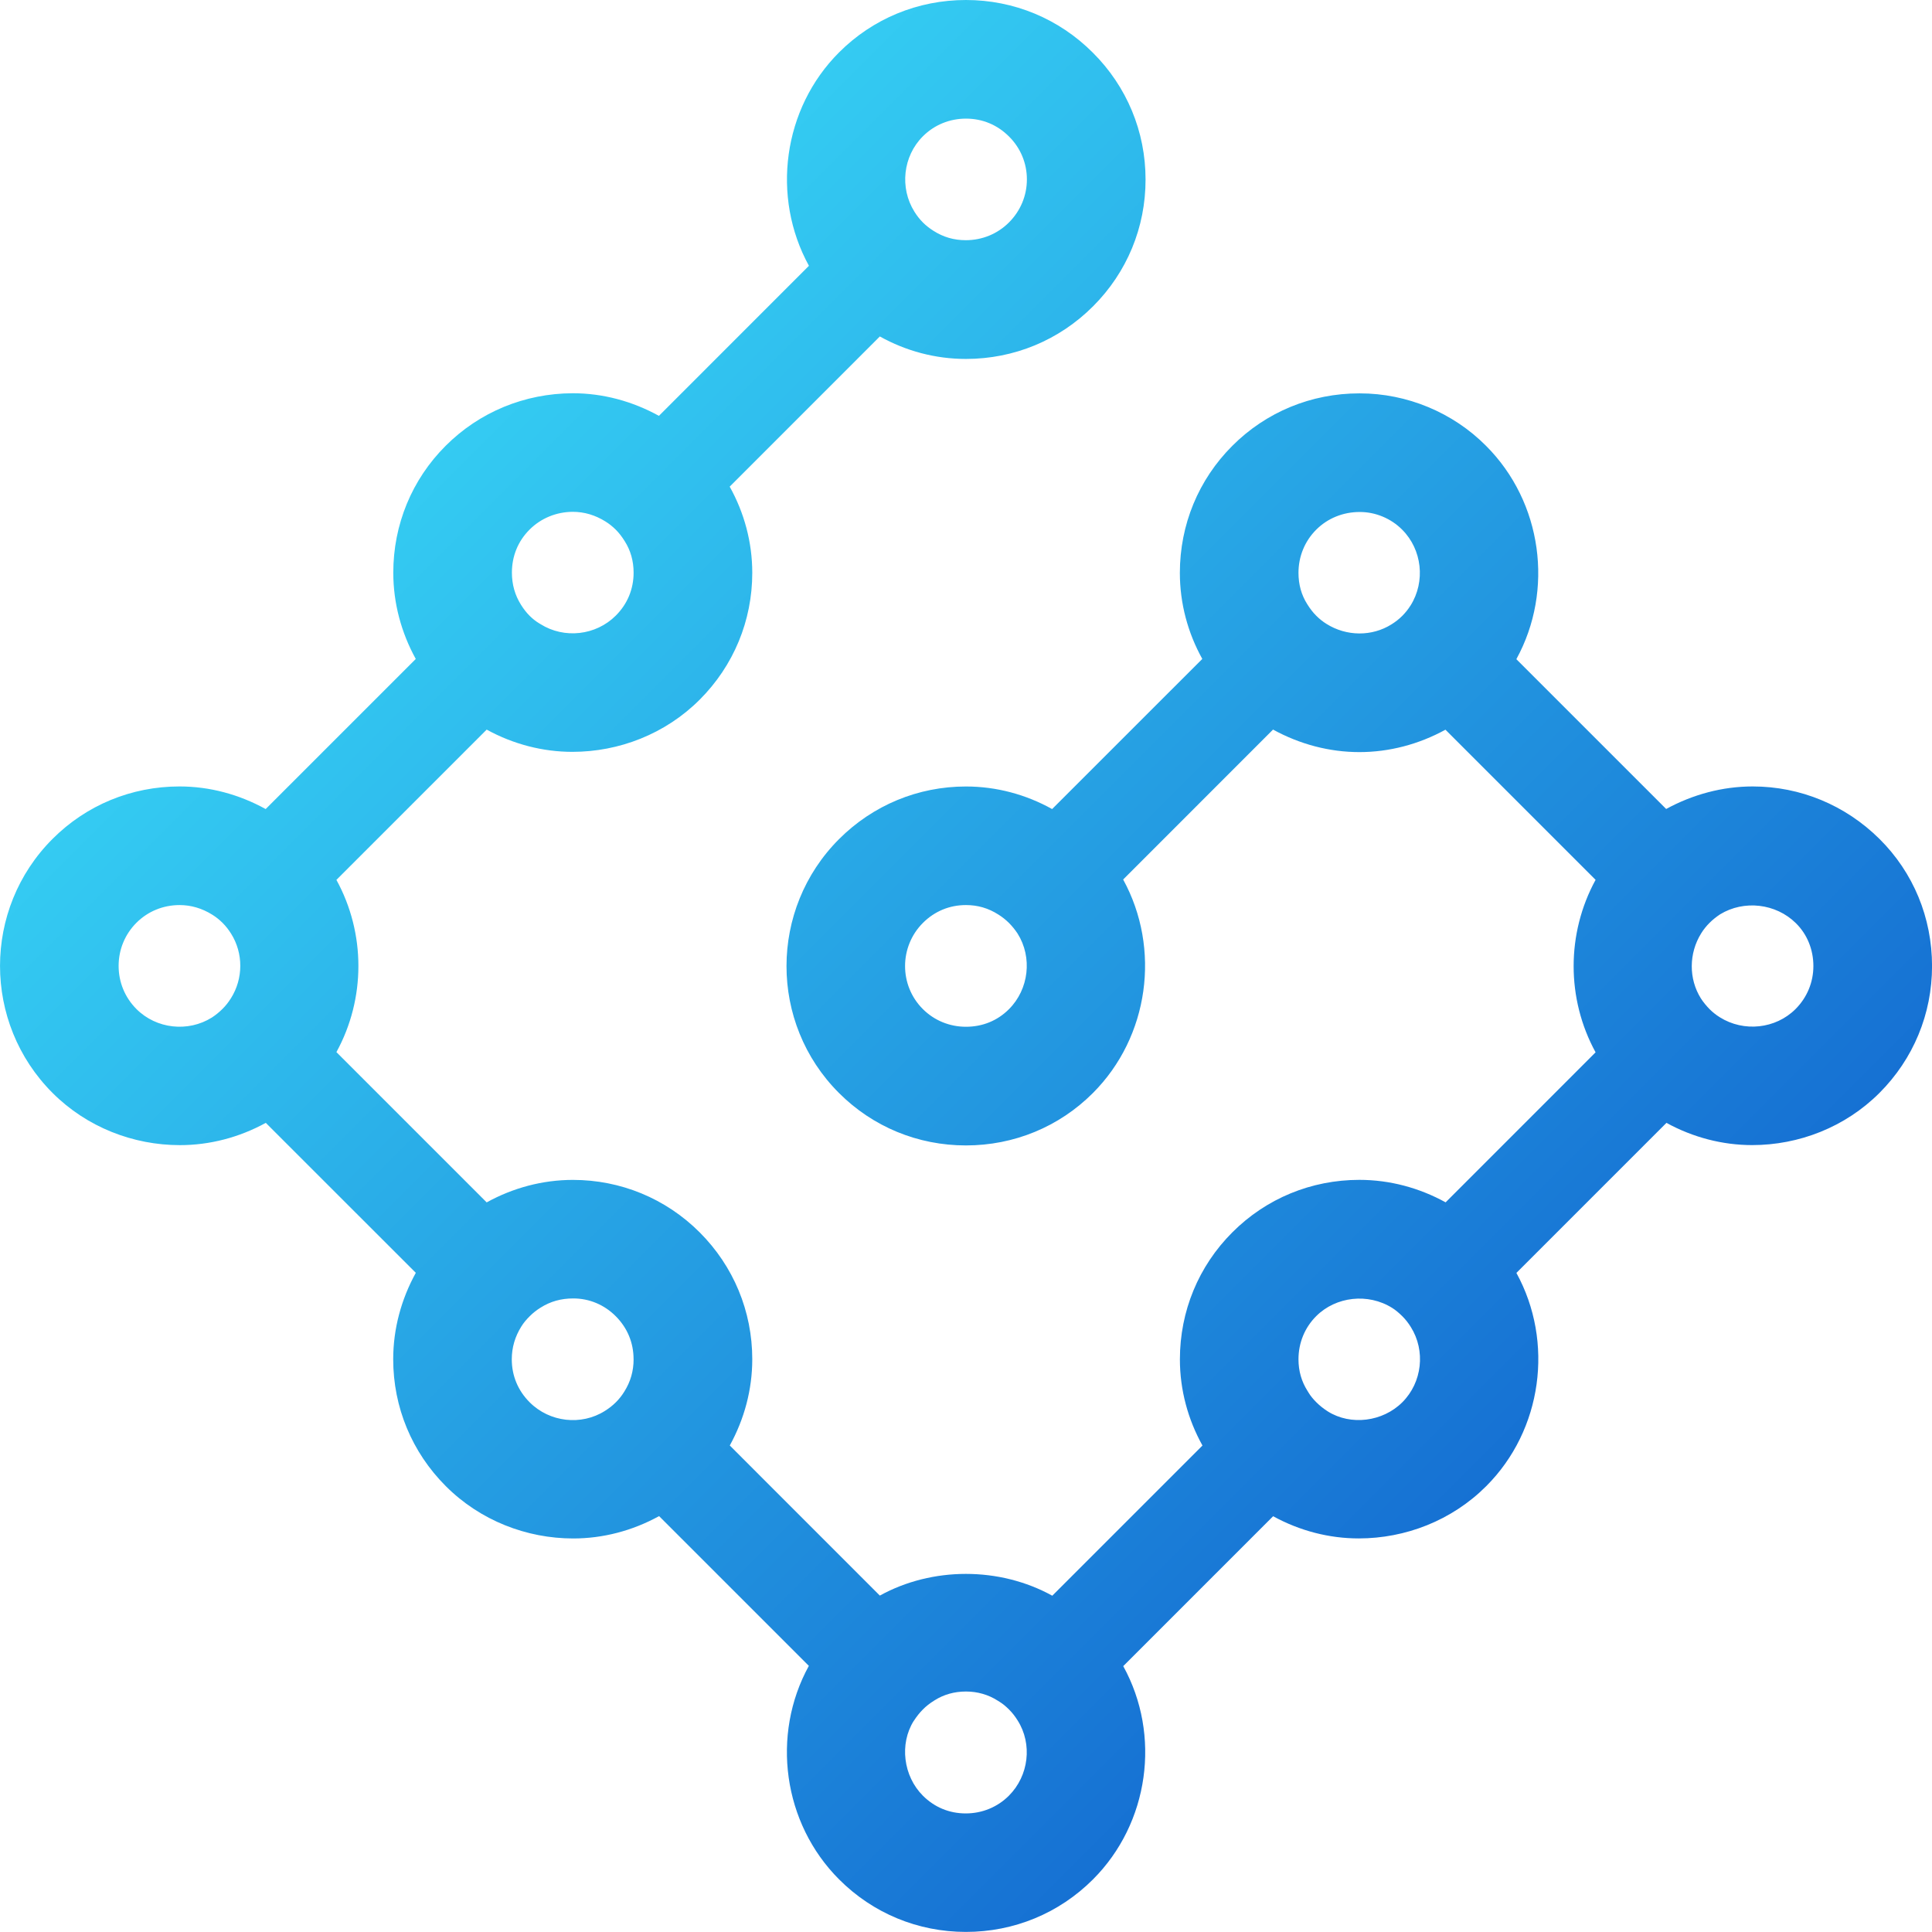
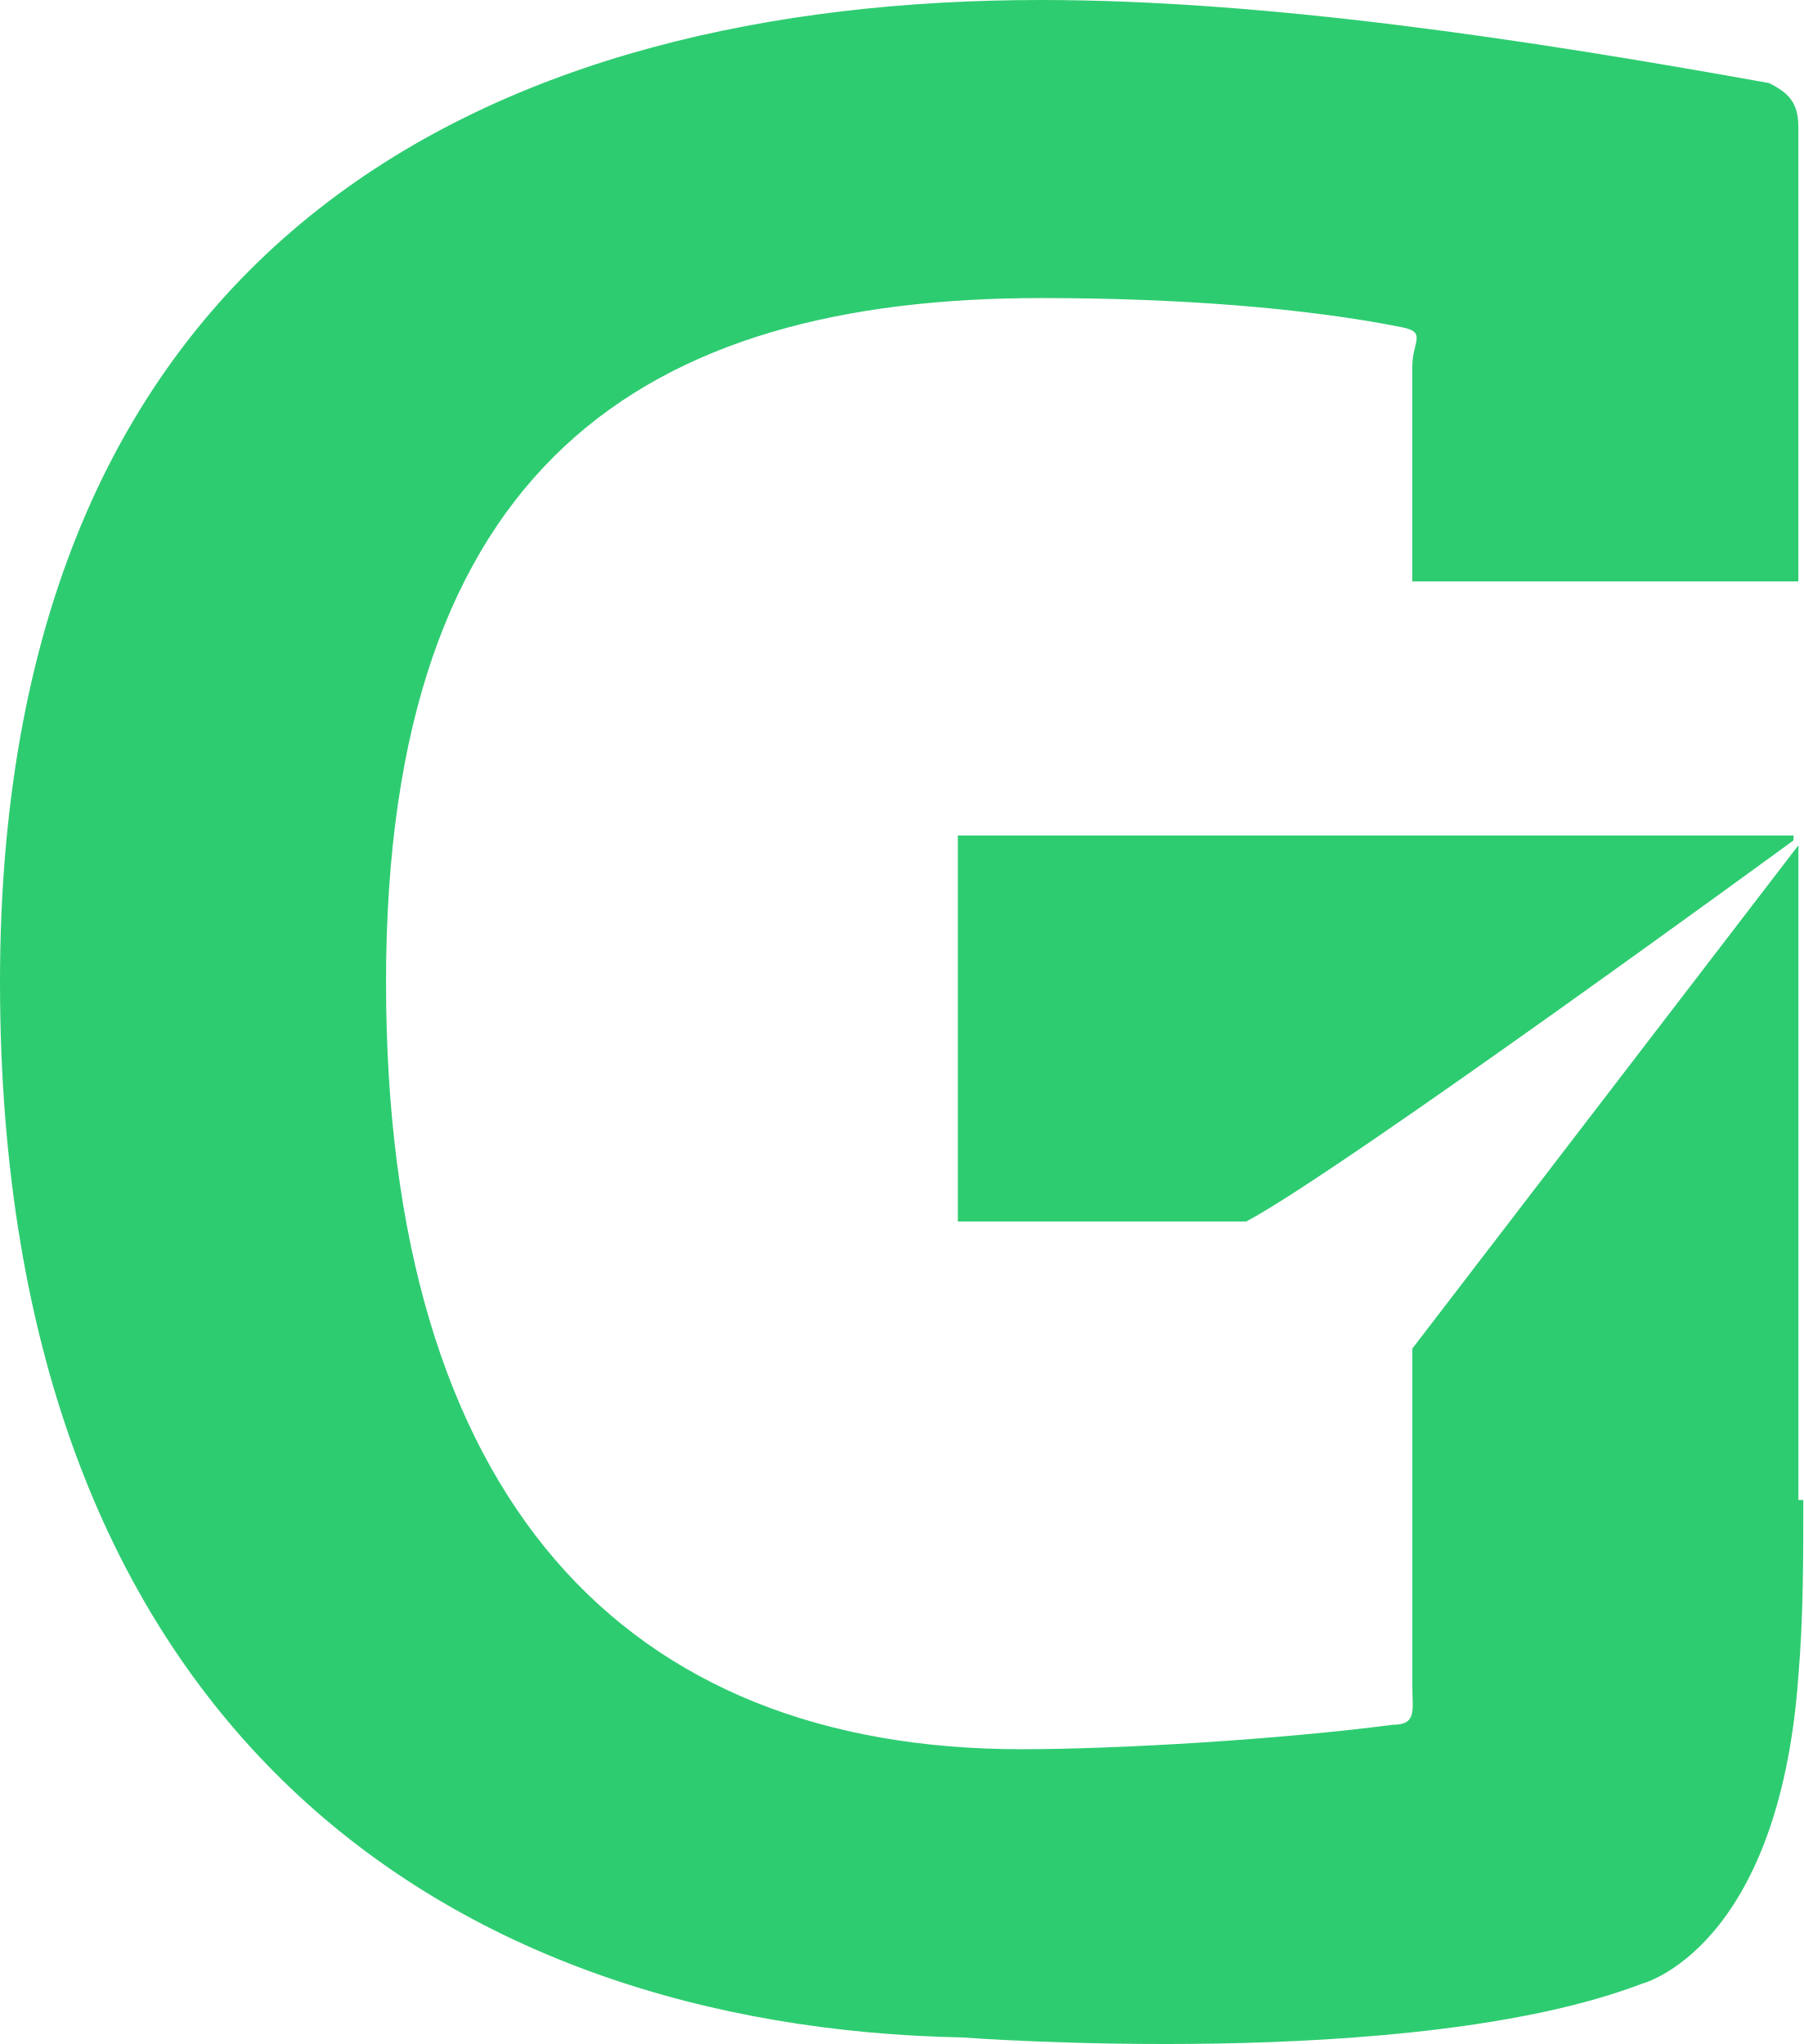
- <svg xmlns="http://www.w3.org/2000/svg" id="Layer_2" data-name="Layer 2" viewBox="0 0 464.03 464.02">
+ <svg xmlns="http://www.w3.org/2000/svg" id="Calque_2" viewBox="0 0 441.03 500">
  <defs>
    <style>
      .cls-1 {
-         fill: url(#_Безымянный_градиент_29);
-         stroke-width: 0px;
+         fill: #2ecc71;
      }
    </style>
-     <linearGradient id="_Безымянный_градиент_29" data-name="Безымянный градиент 29" x1="1614.41" y1="-1238.62" x2="1614.41" y2="-1592.03" gradientTransform="translate(91.23 2374.34) rotate(-45)" gradientUnits="userSpaceOnUse">
-       <stop offset="0" stop-color="#1671d3" />
-       <stop offset="1" stop-color="#34cbf2" />
-     </linearGradient>
  </defs>
-   <g id="_Слой_1" data-name="Слой 1">
-     <path class="cls-1" d="m451.43,201.51c-8.21-8.14-19.03-12.62-30.47-12.62-7.27,0-14.37,1.92-20.78,5.41l-35.98-35.98c9.09-16.57,6.22-37.74-7.27-51.23-7.95-8.02-19-12.61-30.32-12.61h-.13c-11.54,0-22.38,4.47-30.5,12.6-8.13,8.12-12.6,18.96-12.6,30.51,0,7.36,1.92,14.43,5.39,20.67l-36.07,36.06c-6.28-3.49-13.35-5.42-20.7-5.42-11.5,0-22.33,4.49-30.47,12.63-16.82,16.82-16.84,44.18-.03,60.98,8.12,8.13,18.95,12.6,30.5,12.6,11.54,0,22.37-4.46,30.48-12.57,13.51-13.51,16.38-34.69,7.28-51.3l36-36.01c6.44,3.54,13.57,5.41,20.74,5.41,7.15,0,14.26-1.86,20.67-5.38l36.06,36.06c-7.03,12.88-7.03,28.59,0,41.43l-36.02,36.03c-6.32-3.48-13.41-5.4-20.72-5.4-11.54,0-22.38,4.47-30.5,12.6-8.13,8.12-12.6,18.96-12.6,30.51,0,7.36,1.94,14.45,5.42,20.7l-36.07,36.07c-12.66-6.99-28.84-6.97-41.42-.03l-36.04-36.05c3.48-6.32,5.4-13.4,5.4-20.72,0-11.5-4.49-22.33-12.63-30.47-8.16-8.16-19.02-12.6-30.44-12.6-7.32,0-14.41,1.92-20.72,5.4l-36.09-36.09c7.04-12.84,7.04-28.54,0-41.37l36.09-36.09c6.42,3.52,13.5,5.34,20.59,5.34,11.19,0,22.32-4.28,30.57-12.53,8.14-8.14,12.63-18.96,12.63-30.47,0-7.35-1.93-14.43-5.42-20.7l36.06-36.07c6.25,3.48,13.31,5.4,20.67,5.4,11.54,0,22.38-4.47,30.56-12.66,8.13-8.13,12.61-18.95,12.59-30.45,0-11.51-4.5-22.32-12.65-30.44C254.34,4.49,243.51,0,232.01,0c-11.55,0-22.38,4.47-30.5,12.6-13.48,13.48-16.32,34.66-7.22,51.24l-36.03,36.04c-6.35-3.5-13.42-5.43-20.7-5.43-11.58.04-22.42,4.52-30.53,12.63-8.11,8.1-12.57,18.93-12.57,30.47,0,7.32,1.92,14.4,5.4,20.72l-36.05,36.05c-6.35-3.5-13.42-5.43-20.69-5.43-11.54,0-22.38,4.47-30.5,12.6-16.82,16.82-16.82,44.19,0,61.01,8.25,8.25,19.38,12.54,30.59,12.54,7.1,0,14.19-1.82,20.63-5.35l36.03,36.02c-3.5,6.35-5.43,13.44-5.43,20.76,0,11.51,4.49,22.33,12.63,30.47,8.27,8.28,19.42,12.57,30.61,12.57,7.1,0,14.19-1.83,20.62-5.37l35.97,35.97c-9.11,16.59-6.24,37.79,7.28,51.3,8.12,8.13,18.93,12.6,30.44,12.6,11.54,0,22.38-4.47,30.51-12.6,13.54-13.53,16.4-34.71,7.28-51.24l36-36c6.42,3.52,13.49,5.33,20.57,5.33,11.21,0,22.36-4.29,30.62-12.56,13.48-13.48,16.33-34.65,7.24-51.21l36.04-36.04c6.42,3.52,13.5,5.34,20.59,5.34,11.19,0,22.32-4.28,30.57-12.53,8.14-8.14,12.63-18.97,12.63-30.47,0-11.61-4.48-22.45-12.61-30.52ZM55.46,239.77c-.59.95-1.26,1.8-2.05,2.58-.75.75-1.65,1.48-2.52,2.04-5.72,3.59-13.35,2.74-18.12-2.04-2.76-2.76-4.28-6.44-4.28-10.36,0-3.92,1.52-7.6,4.28-10.36,2.74-2.74,6.42-4.25,10.36-4.25,2.76,0,5.4.78,7.85,2.31.89.55,1.72,1.21,2.48,1.97.77.77,1.44,1.62,2.05,2.6,2.95,4.69,2.94,10.78-.04,15.5ZM221.65,32.75h0c2.74-2.75,6.42-4.26,10.36-4.26,3.95,0,7.54,1.49,10.36,4.32,2.75,2.74,4.27,6.39,4.27,10.28,0,3.89-1.53,7.56-4.31,10.34-2.74,2.74-6.42,4.26-10.36,4.26-2.85,0-5.38-.73-7.75-2.24-.94-.59-1.8-1.26-2.55-2.01-.76-.76-1.43-1.61-2.04-2.59-3.59-5.72-2.75-13.33,2.01-18.09Zm-98.7,104.8c0-3.99,1.46-7.56,4.22-10.33h0c2.75-2.75,6.44-4.27,10.39-4.29,2.77,0,5.4.78,7.86,2.32.89.55,1.71,1.21,2.48,1.97.77.77,1.44,1.63,2.14,2.75,1.42,2.23,2.14,4.77,2.14,7.57,0,3.95-1.48,7.53-4.29,10.33-4.77,4.76-12.35,5.62-18.06,2.04l-.44-.27c-.73-.44-1.46-1.02-2.19-1.74-.75-.75-1.42-1.61-2.06-2.63-1.46-2.31-2.19-4.91-2.19-7.73Zm29.23,188.89c0,2.86-.73,5.41-2.24,7.81-.59.95-1.27,1.81-2.02,2.55-.78.78-1.62,1.44-2.64,2.08-5.68,3.59-13.28,2.72-18.07-2.08-2.8-2.8-4.29-6.37-4.29-10.32,0-2.81.77-5.47,2.32-7.92.48-.78,1.14-1.59,1.97-2.41h0c.77-.78,1.66-1.48,2.64-2.09,2.35-1.48,4.91-2.2,7.82-2.2h.04c3.82,0,7.43,1.51,10.17,4.26,2.8,2.8,4.29,6.37,4.29,10.33Zm67.3,86.88c.66-1.03,1.39-1.95,2.17-2.73h0c.79-.8,1.64-1.47,2.78-2.18,2.23-1.42,4.78-2.14,7.58-2.14,2.74,0,5.37.75,7.6,2.18l.51.32c.69.42,1.44,1.03,2.24,1.83.77.77,1.43,1.61,2.07,2.64,3.57,5.66,2.68,13.25-2.11,18.05-2.74,2.74-6.42,4.26-10.36,4.26-3.95,0-7.51-1.47-10.3-4.26-4.72-4.72-5.66-12.45-2.2-17.96Zm117.33-76.52c-4.71,4.7-12.4,5.65-17.89,2.2-1.04-.66-1.97-1.41-2.76-2.2-.8-.8-1.41-1.56-1.82-2.24l-.32-.52c-1.42-2.23-2.15-4.78-2.15-7.57,0-3.94,1.51-7.62,4.26-10.36,4.72-4.72,12.45-5.61,18.25-1.97.76.47,1.58,1.15,2.44,2,.77.77,1.43,1.61,2.03,2.58,3.59,5.71,2.73,13.31-2.03,18.07Zm-25.38-1.1h0s0,0,0,0h0Zm-69.1-93.31c-2.76,2.76-6.33,4.22-10.33,4.22-3.93,0-7.61-1.51-10.36-4.26-5.69-5.69-5.68-14.97.03-20.69,2.81-2.8,6.38-4.28,10.33-4.28h.01c2.83,0,5.37.74,7.77,2.27.94.59,1.8,1.27,2.55,2.02.78.78,1.52,1.7,2.08,2.56,3.59,5.72,2.72,13.36-2.08,18.16Zm96.45-96.96c-.55.89-1.22,1.72-1.97,2.48-.77.77-1.62,1.44-2.6,2.05-4.69,2.95-10.81,2.91-15.61-.11-.88-.54-1.71-1.21-2.47-1.97-.77-.77-1.45-1.64-2.15-2.76-1.4-2.2-2.11-4.73-2.11-7.54,0-3.93,1.51-7.61,4.26-10.36,2.74-2.74,6.45-4.25,10.44-4.25h.04c3.78,0,7.49,1.55,10.17,4.25,4.78,4.78,5.63,12.44,2.01,18.21Zm96.76,86.6c0,3.89-1.52,7.56-4.29,10.33-4.76,4.76-12.41,5.59-18.18,1.97-.89-.55-1.72-1.21-2.47-1.96-.77-.78-1.52-1.7-2.08-2.57-2.95-4.7-2.92-10.84.08-15.64.54-.88,1.23-1.74,2-2.51.75-.75,1.63-1.45,2.54-2.05,5.71-3.48,13.38-2.65,18.22,2.15,2.7,2.67,4.18,6.33,4.18,10.29Z" />
+   <g id="Calque_1-2" data-name="Calque_1">
+     <g>
+       <path class="cls-1" d="M439.83,206.77l-94.42,123.11v82.47c0,5.98,1.2,9.56-4.78,9.56-27.49,3.59-66.93,5.98-90.84,5.98-96.81,0-155.38-60.96-155.38-187.65s63.35-167.33,160.16-167.33c33.47,0,64.54,2.39,88.44,7.17,5.98,1.2,2.39,3.59,2.39,9.56v52.59h94.42V31.08c0-5.98-2.39-8.37-7.17-10.76C372.9,9.56,309.56,0,254.58,0,123.11,0,0,56.17,0,240.24s111.15,255.77,235.45,258.16c0,0,109.96,8.37,166.13-13.15,0,0,33.47-8.37,38.25-75.3,1.2-14.34,1.2-28.68,1.2-43.03h-1.2c0-1.2,0-160.16,0-160.16Z" />
+       <path class="cls-1" d="M234.26,204.38v94.42h70.52c22.71-11.95,133.86-93.23,133.86-93.23v-1.2h-204.38Z" />
+     </g>
  </g>
</svg>
